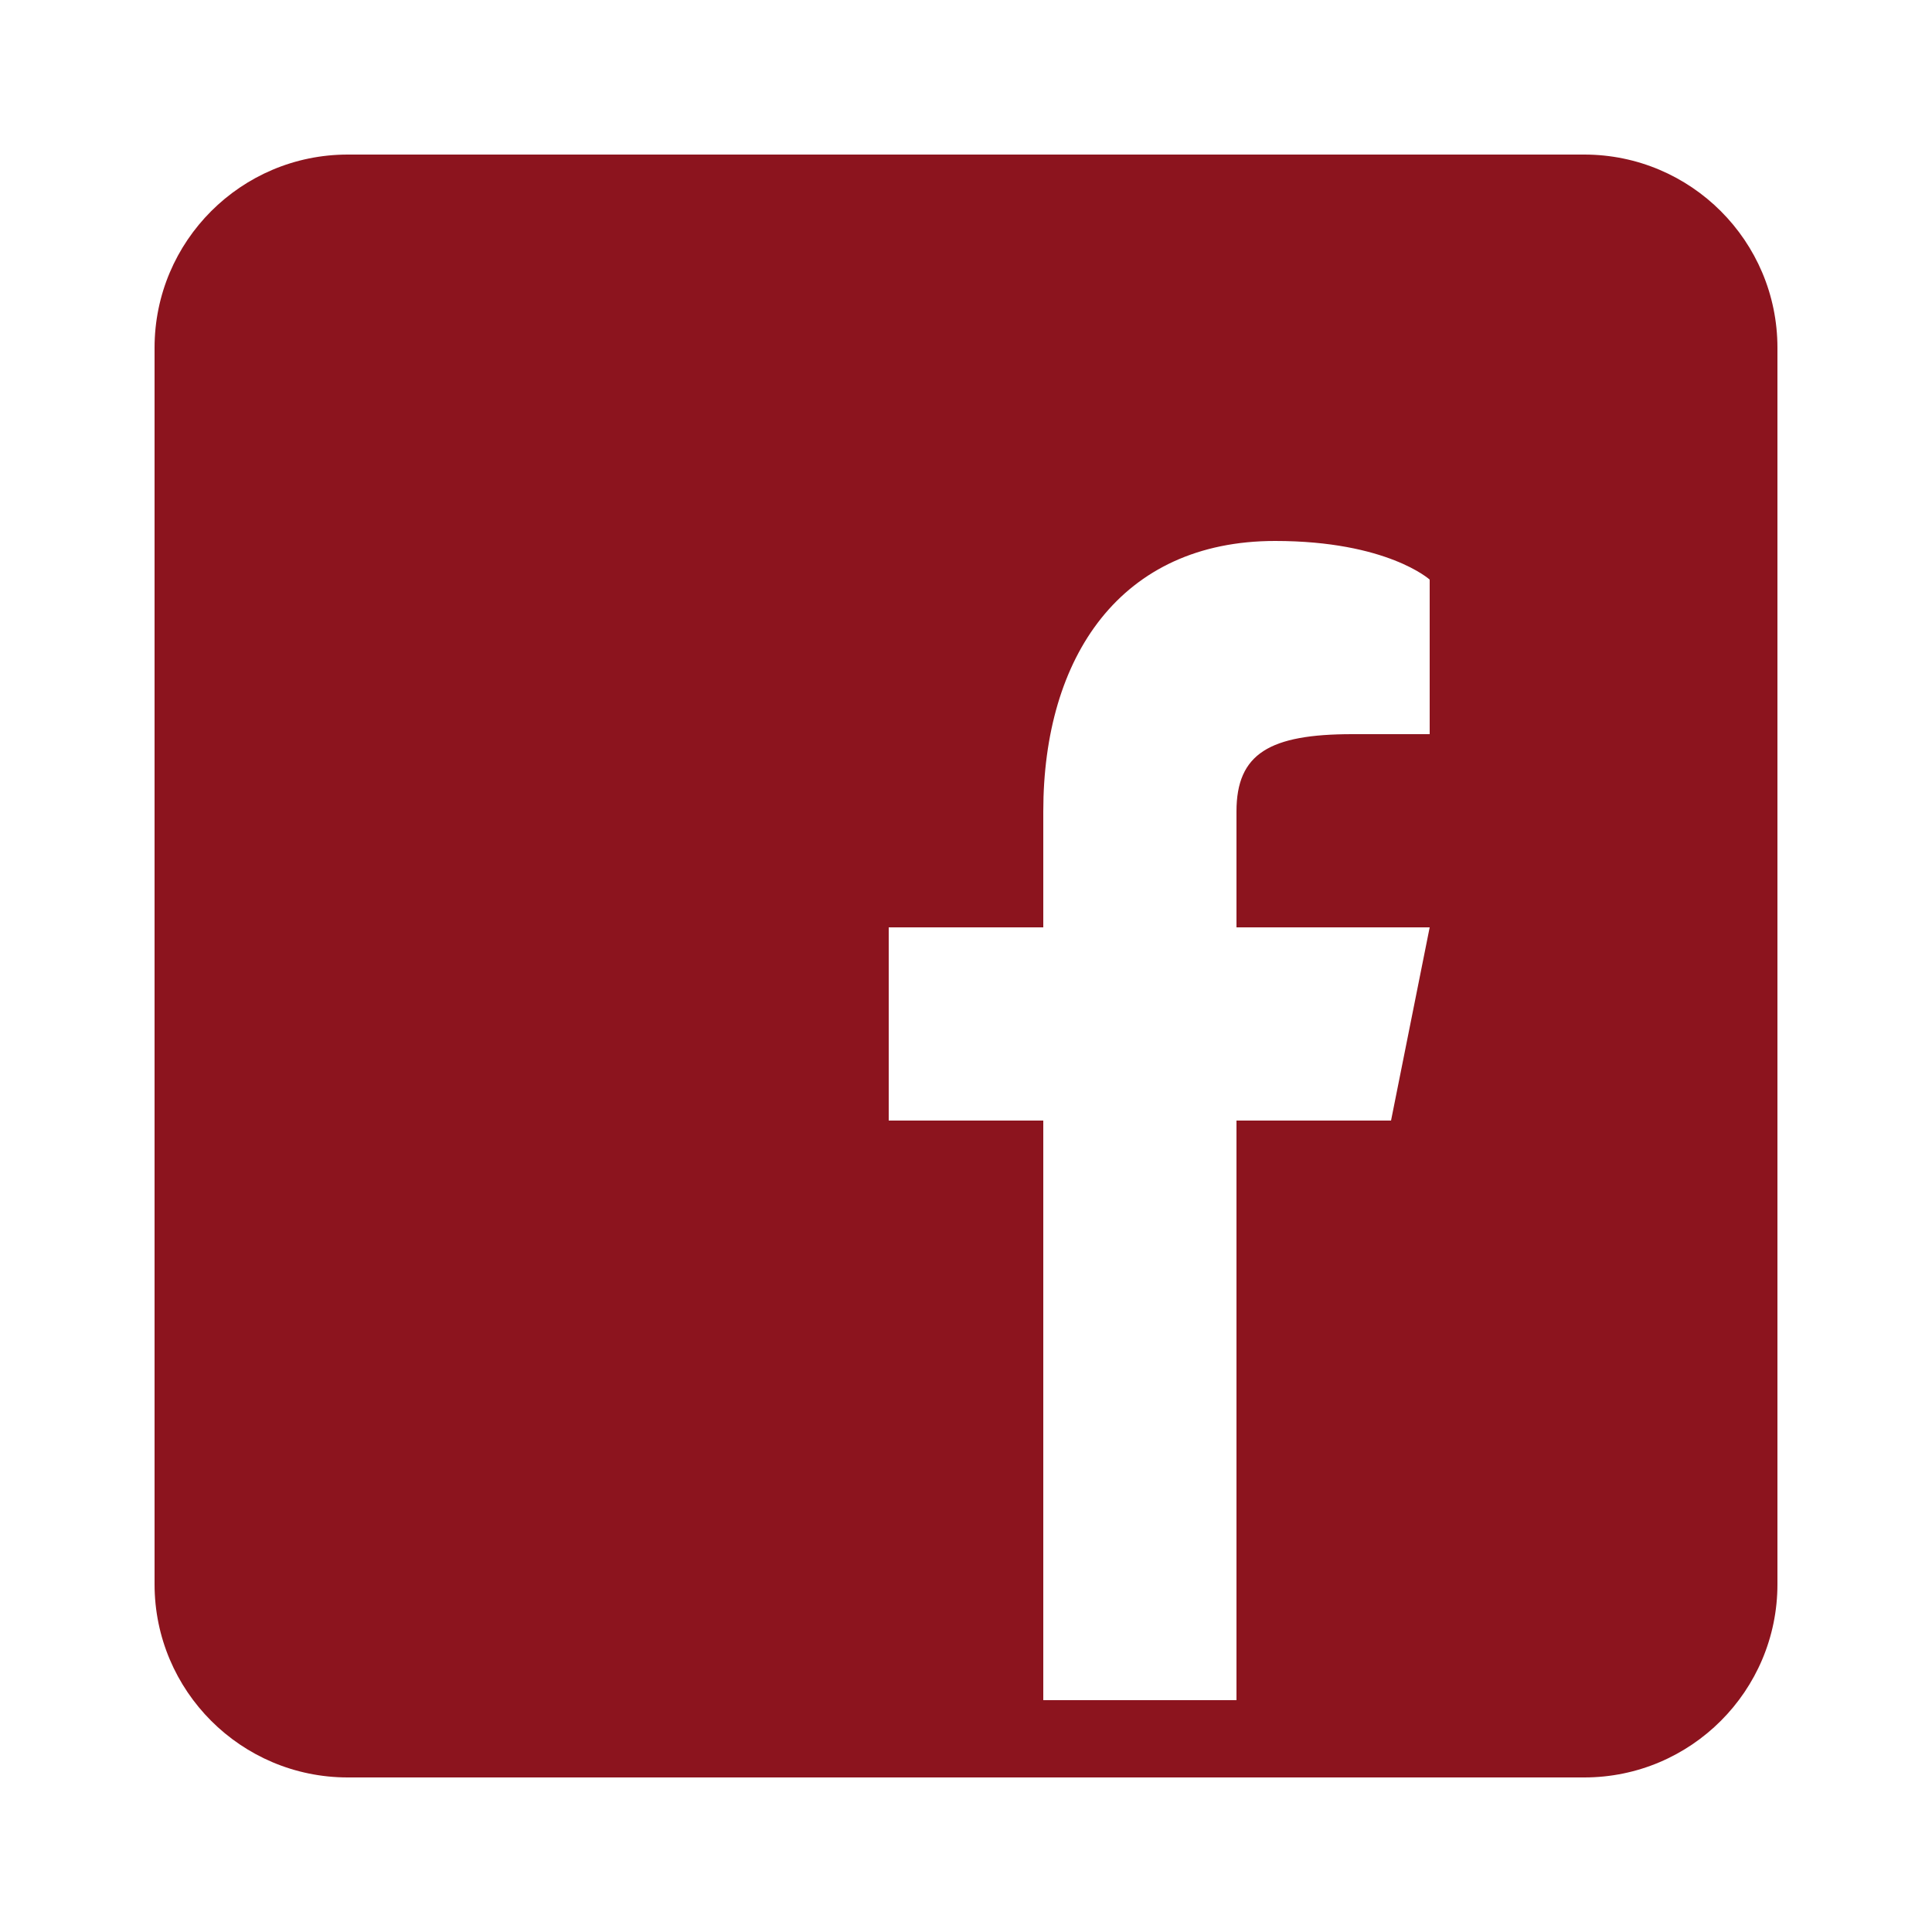
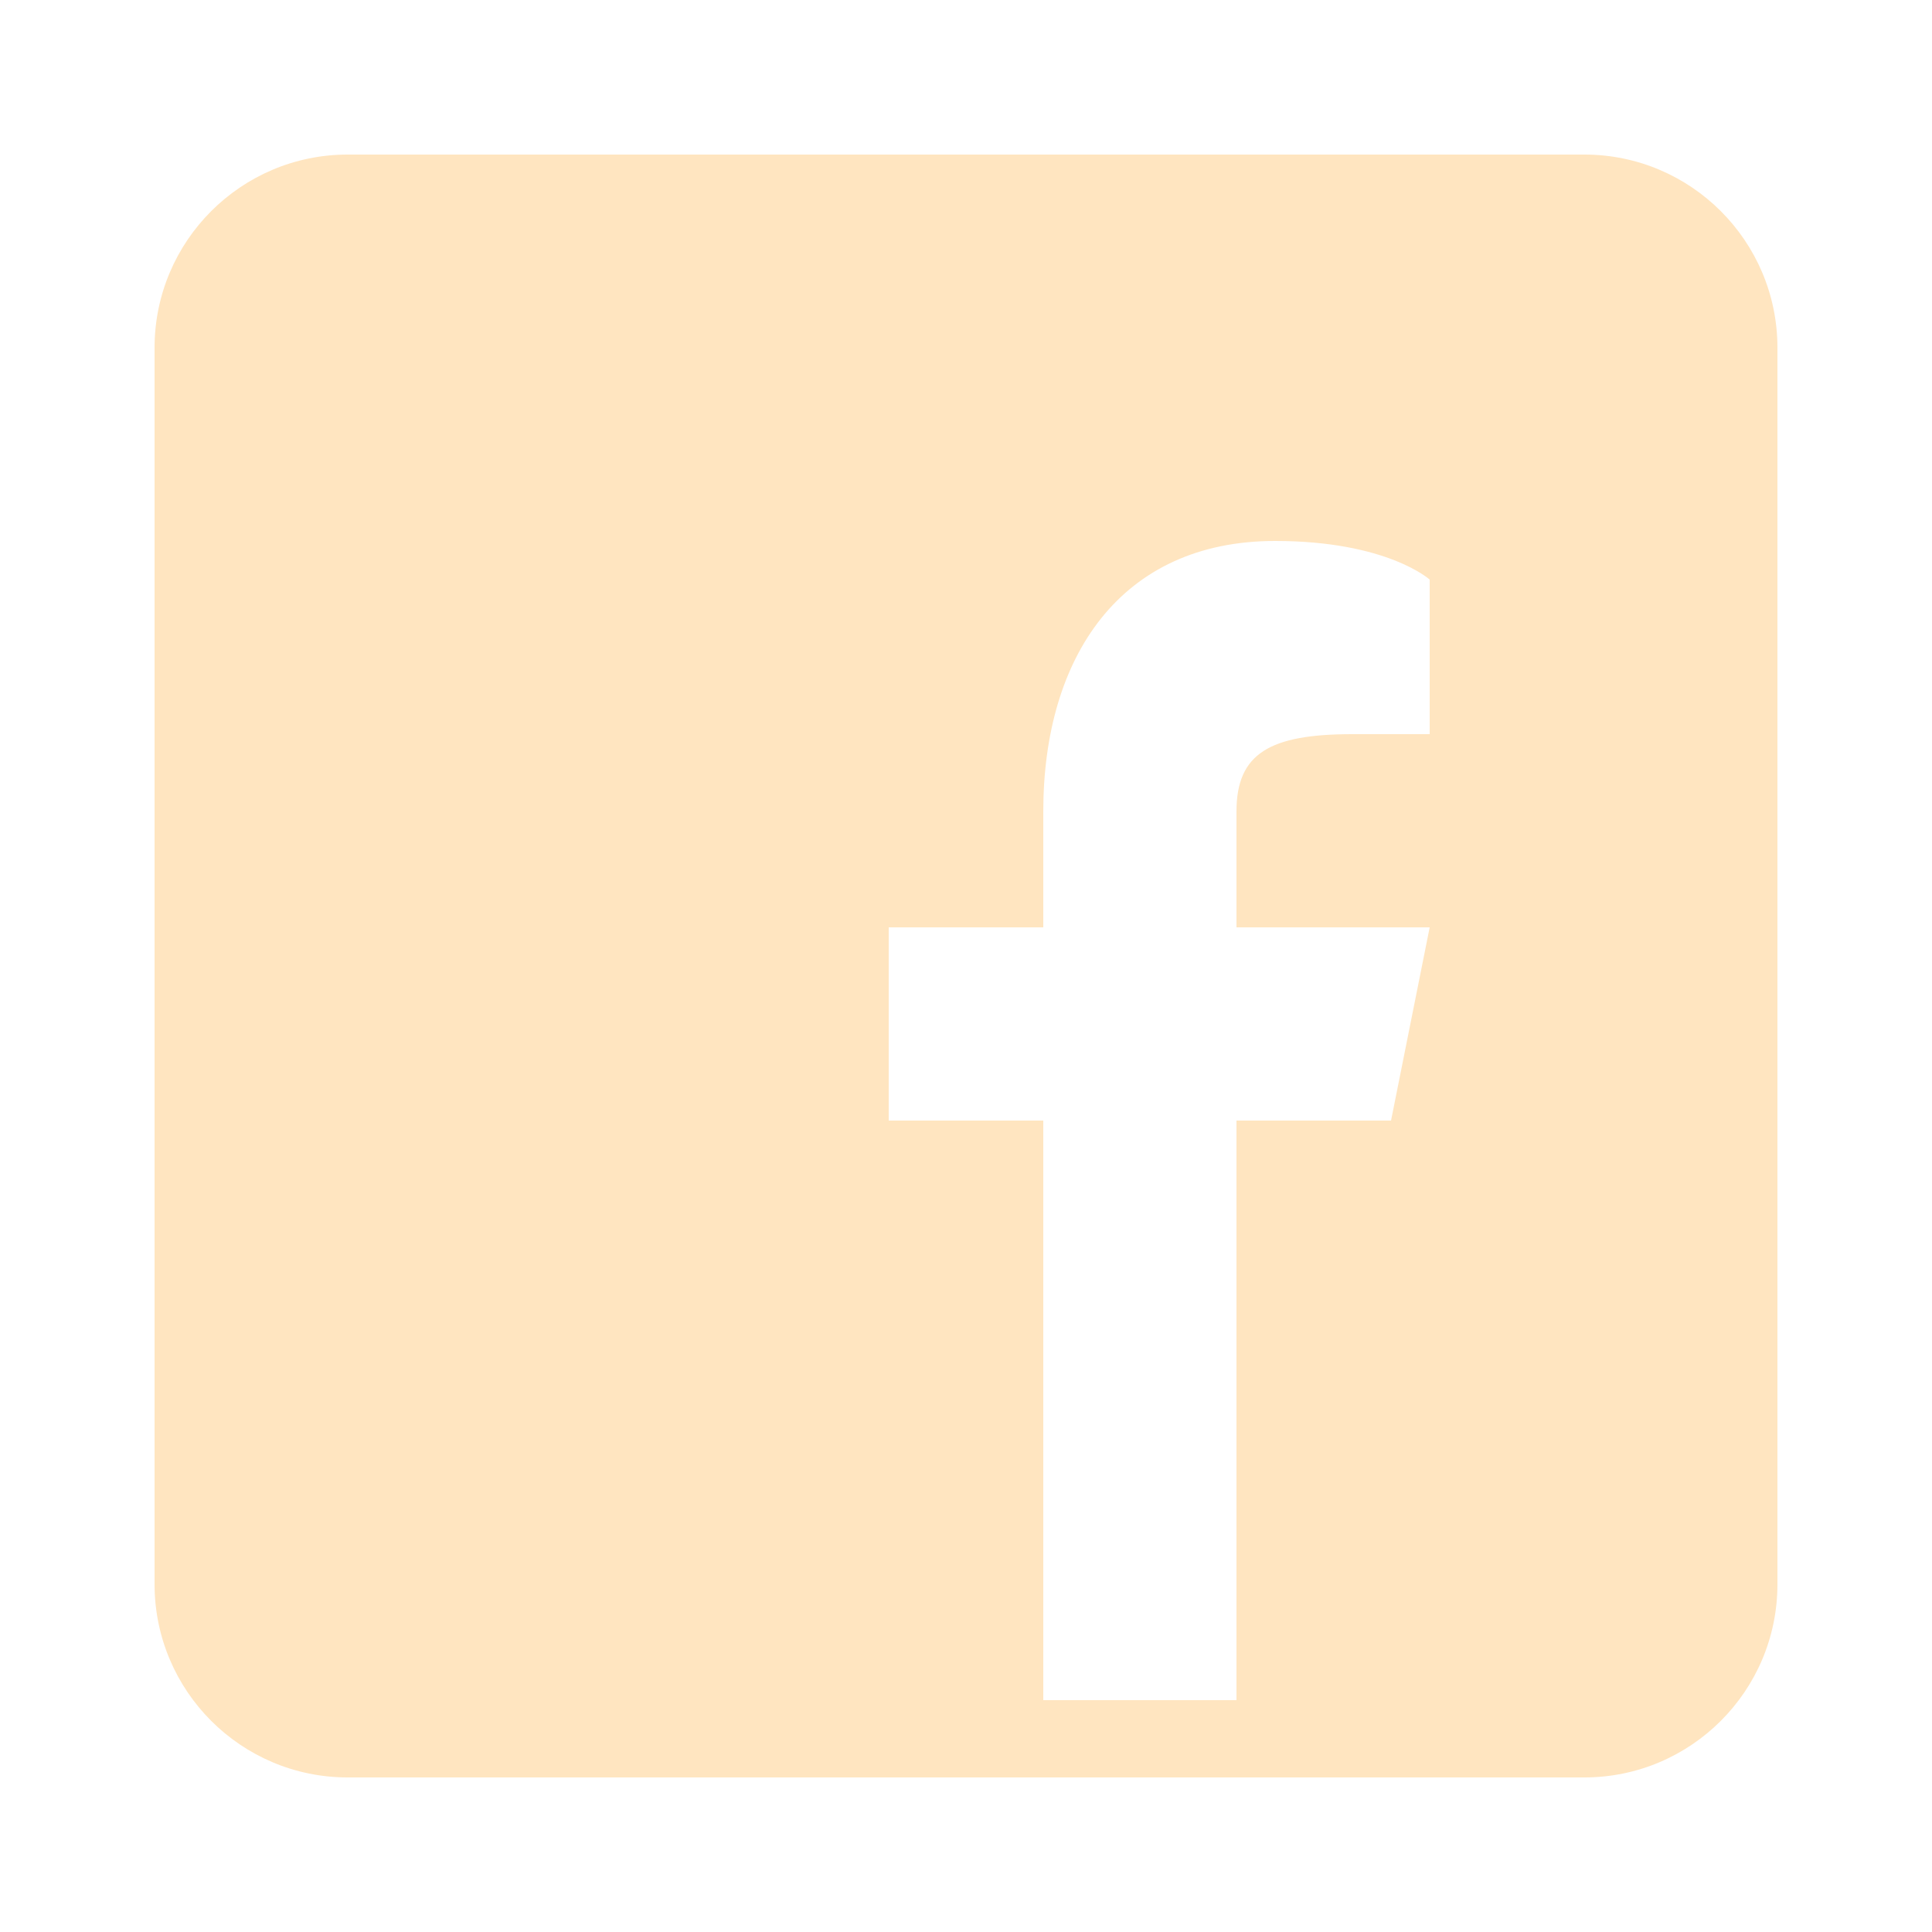
- <svg xmlns="http://www.w3.org/2000/svg" fill="#8c141e" viewBox="0 0 50 50" width="50px" height="50px">
+ <svg xmlns="http://www.w3.org/2000/svg" fill="#ffe5c0" viewBox="0 0 50 50" width="2.5rem" height="2.5rem">
  <path d="M41,4H9C6.24,4,4,6.24,4,9v32c0,2.76,2.24,5,5,5h32c2.76,0,5-2.24,5-5V9C46,6.24,43.76,4,41,4z M37,19h-2c-2.14,0-3,0.5-3,2 v3h5l-1,5h-4v15h-5V29h-4v-5h4v-3c0-4,2-7,6-7c2.9,0,4,1,4,1V19z" />
</svg>
